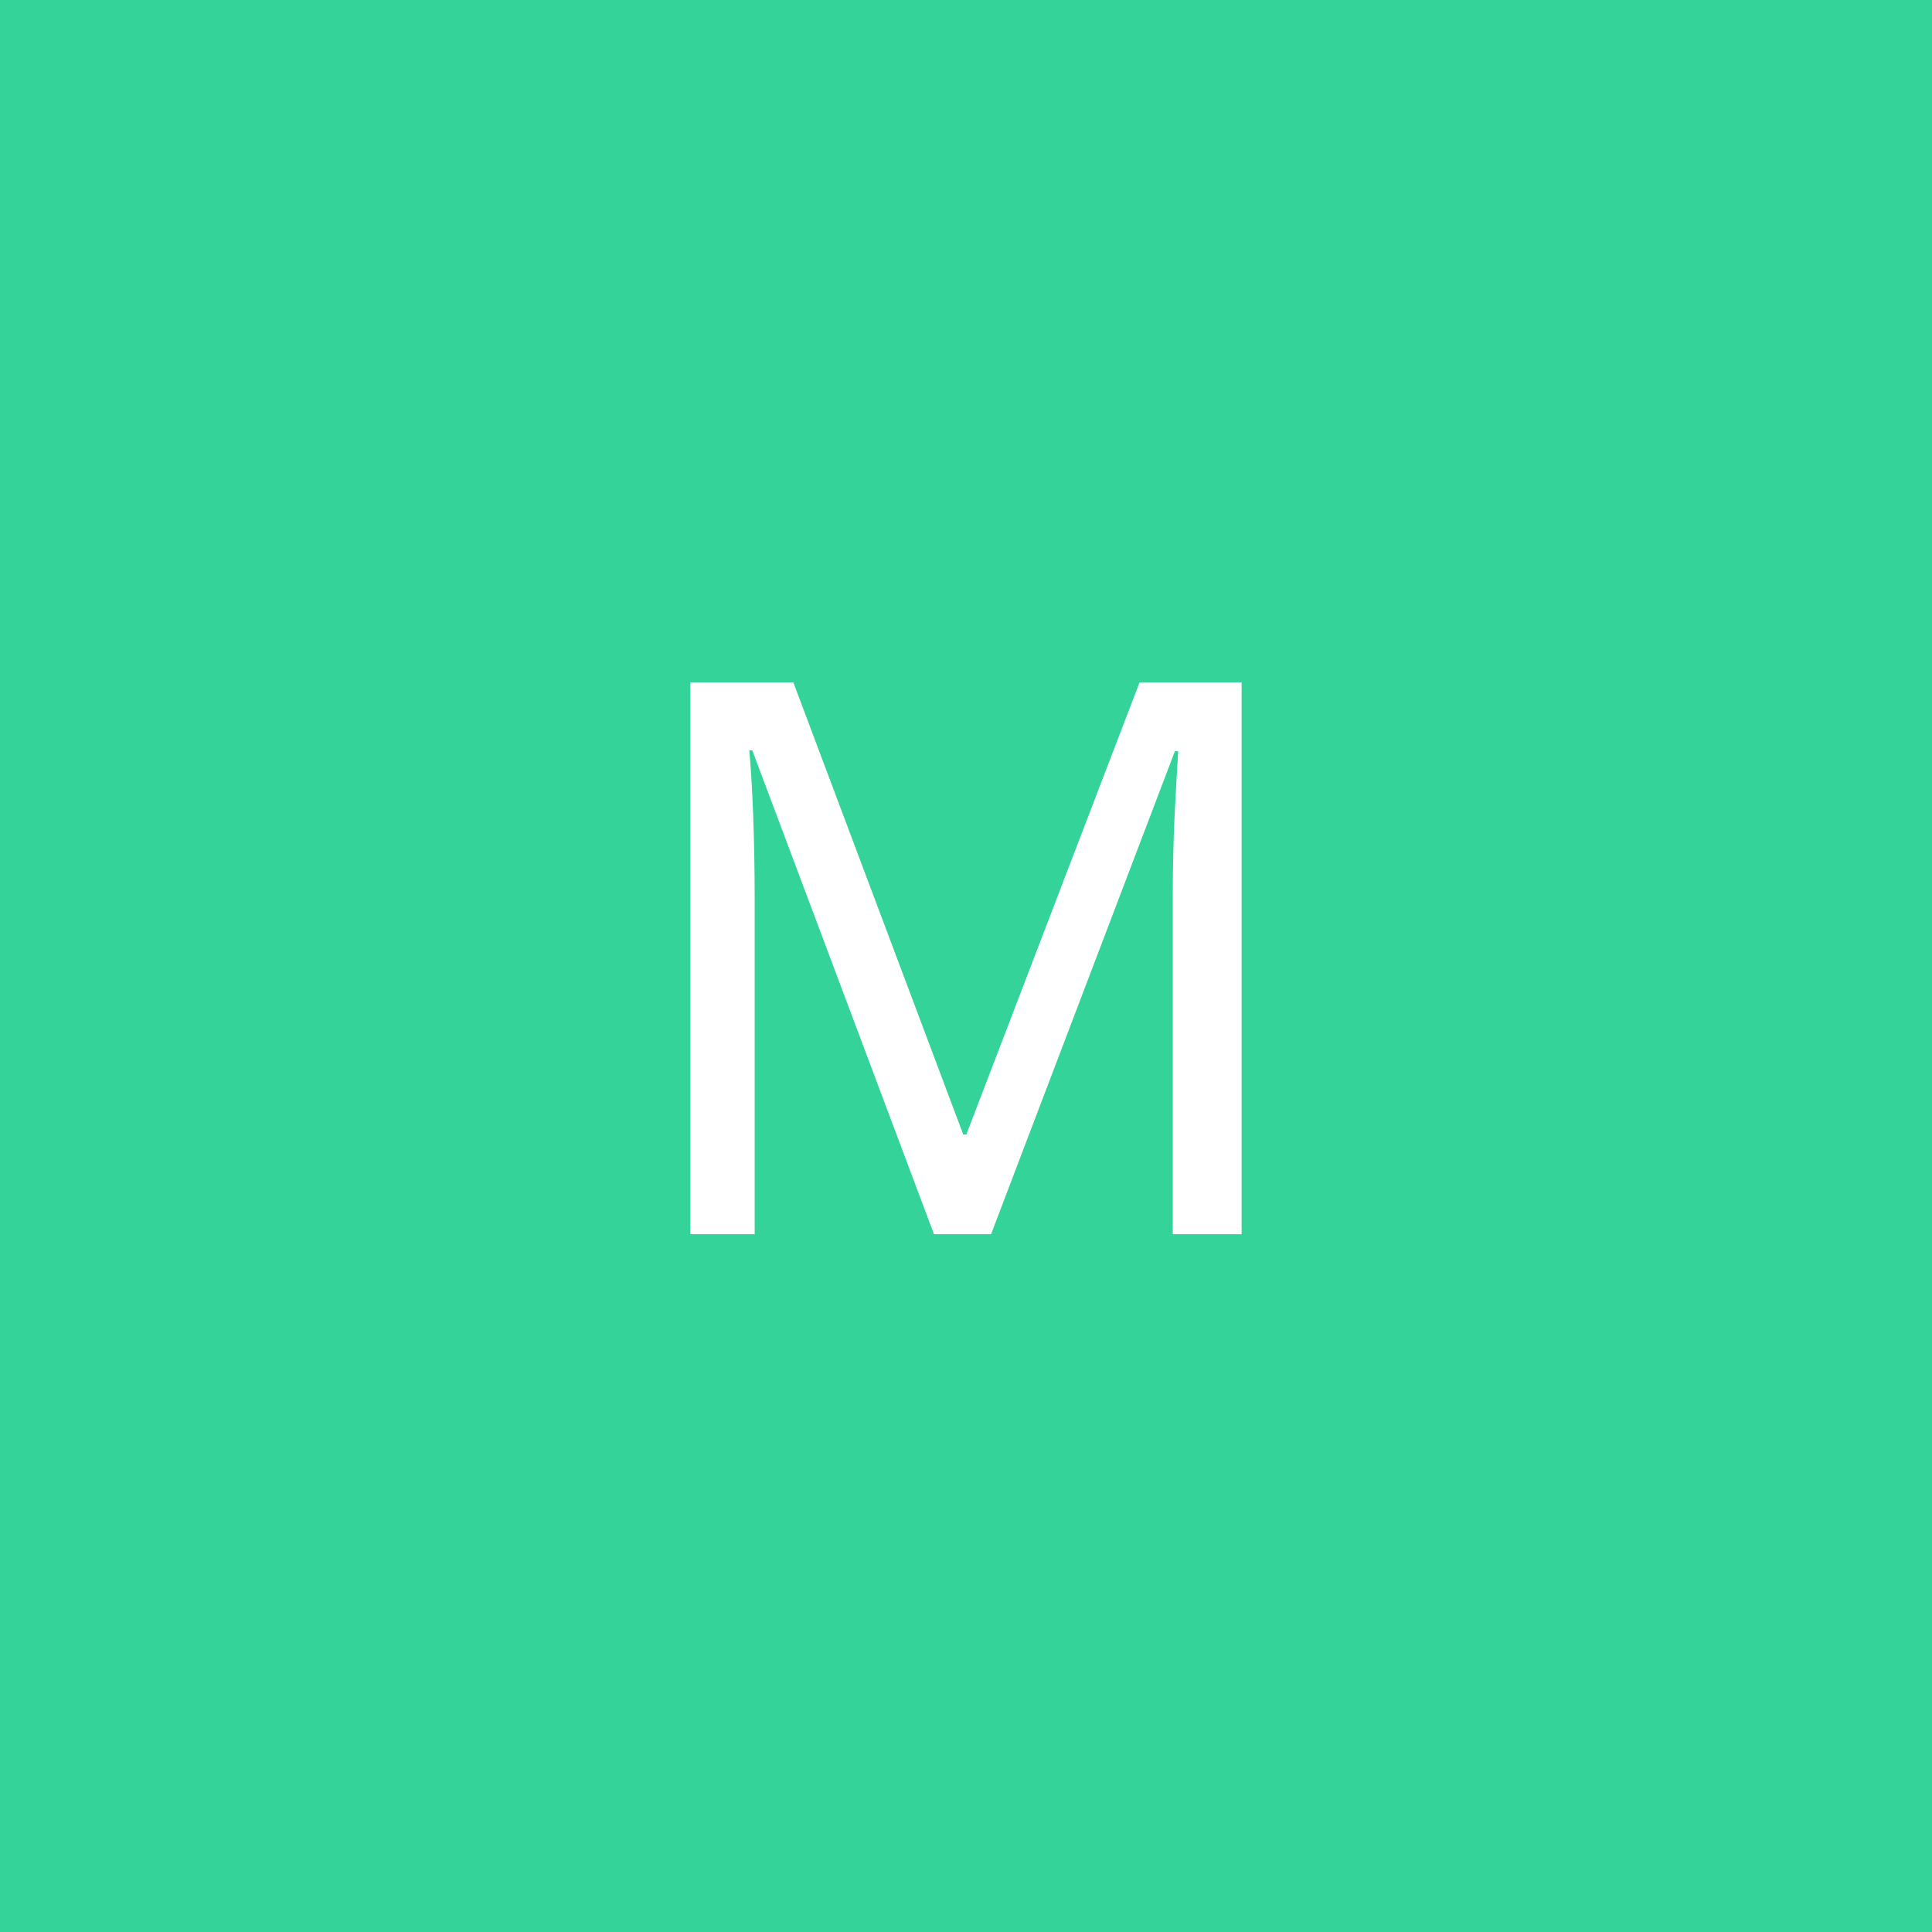
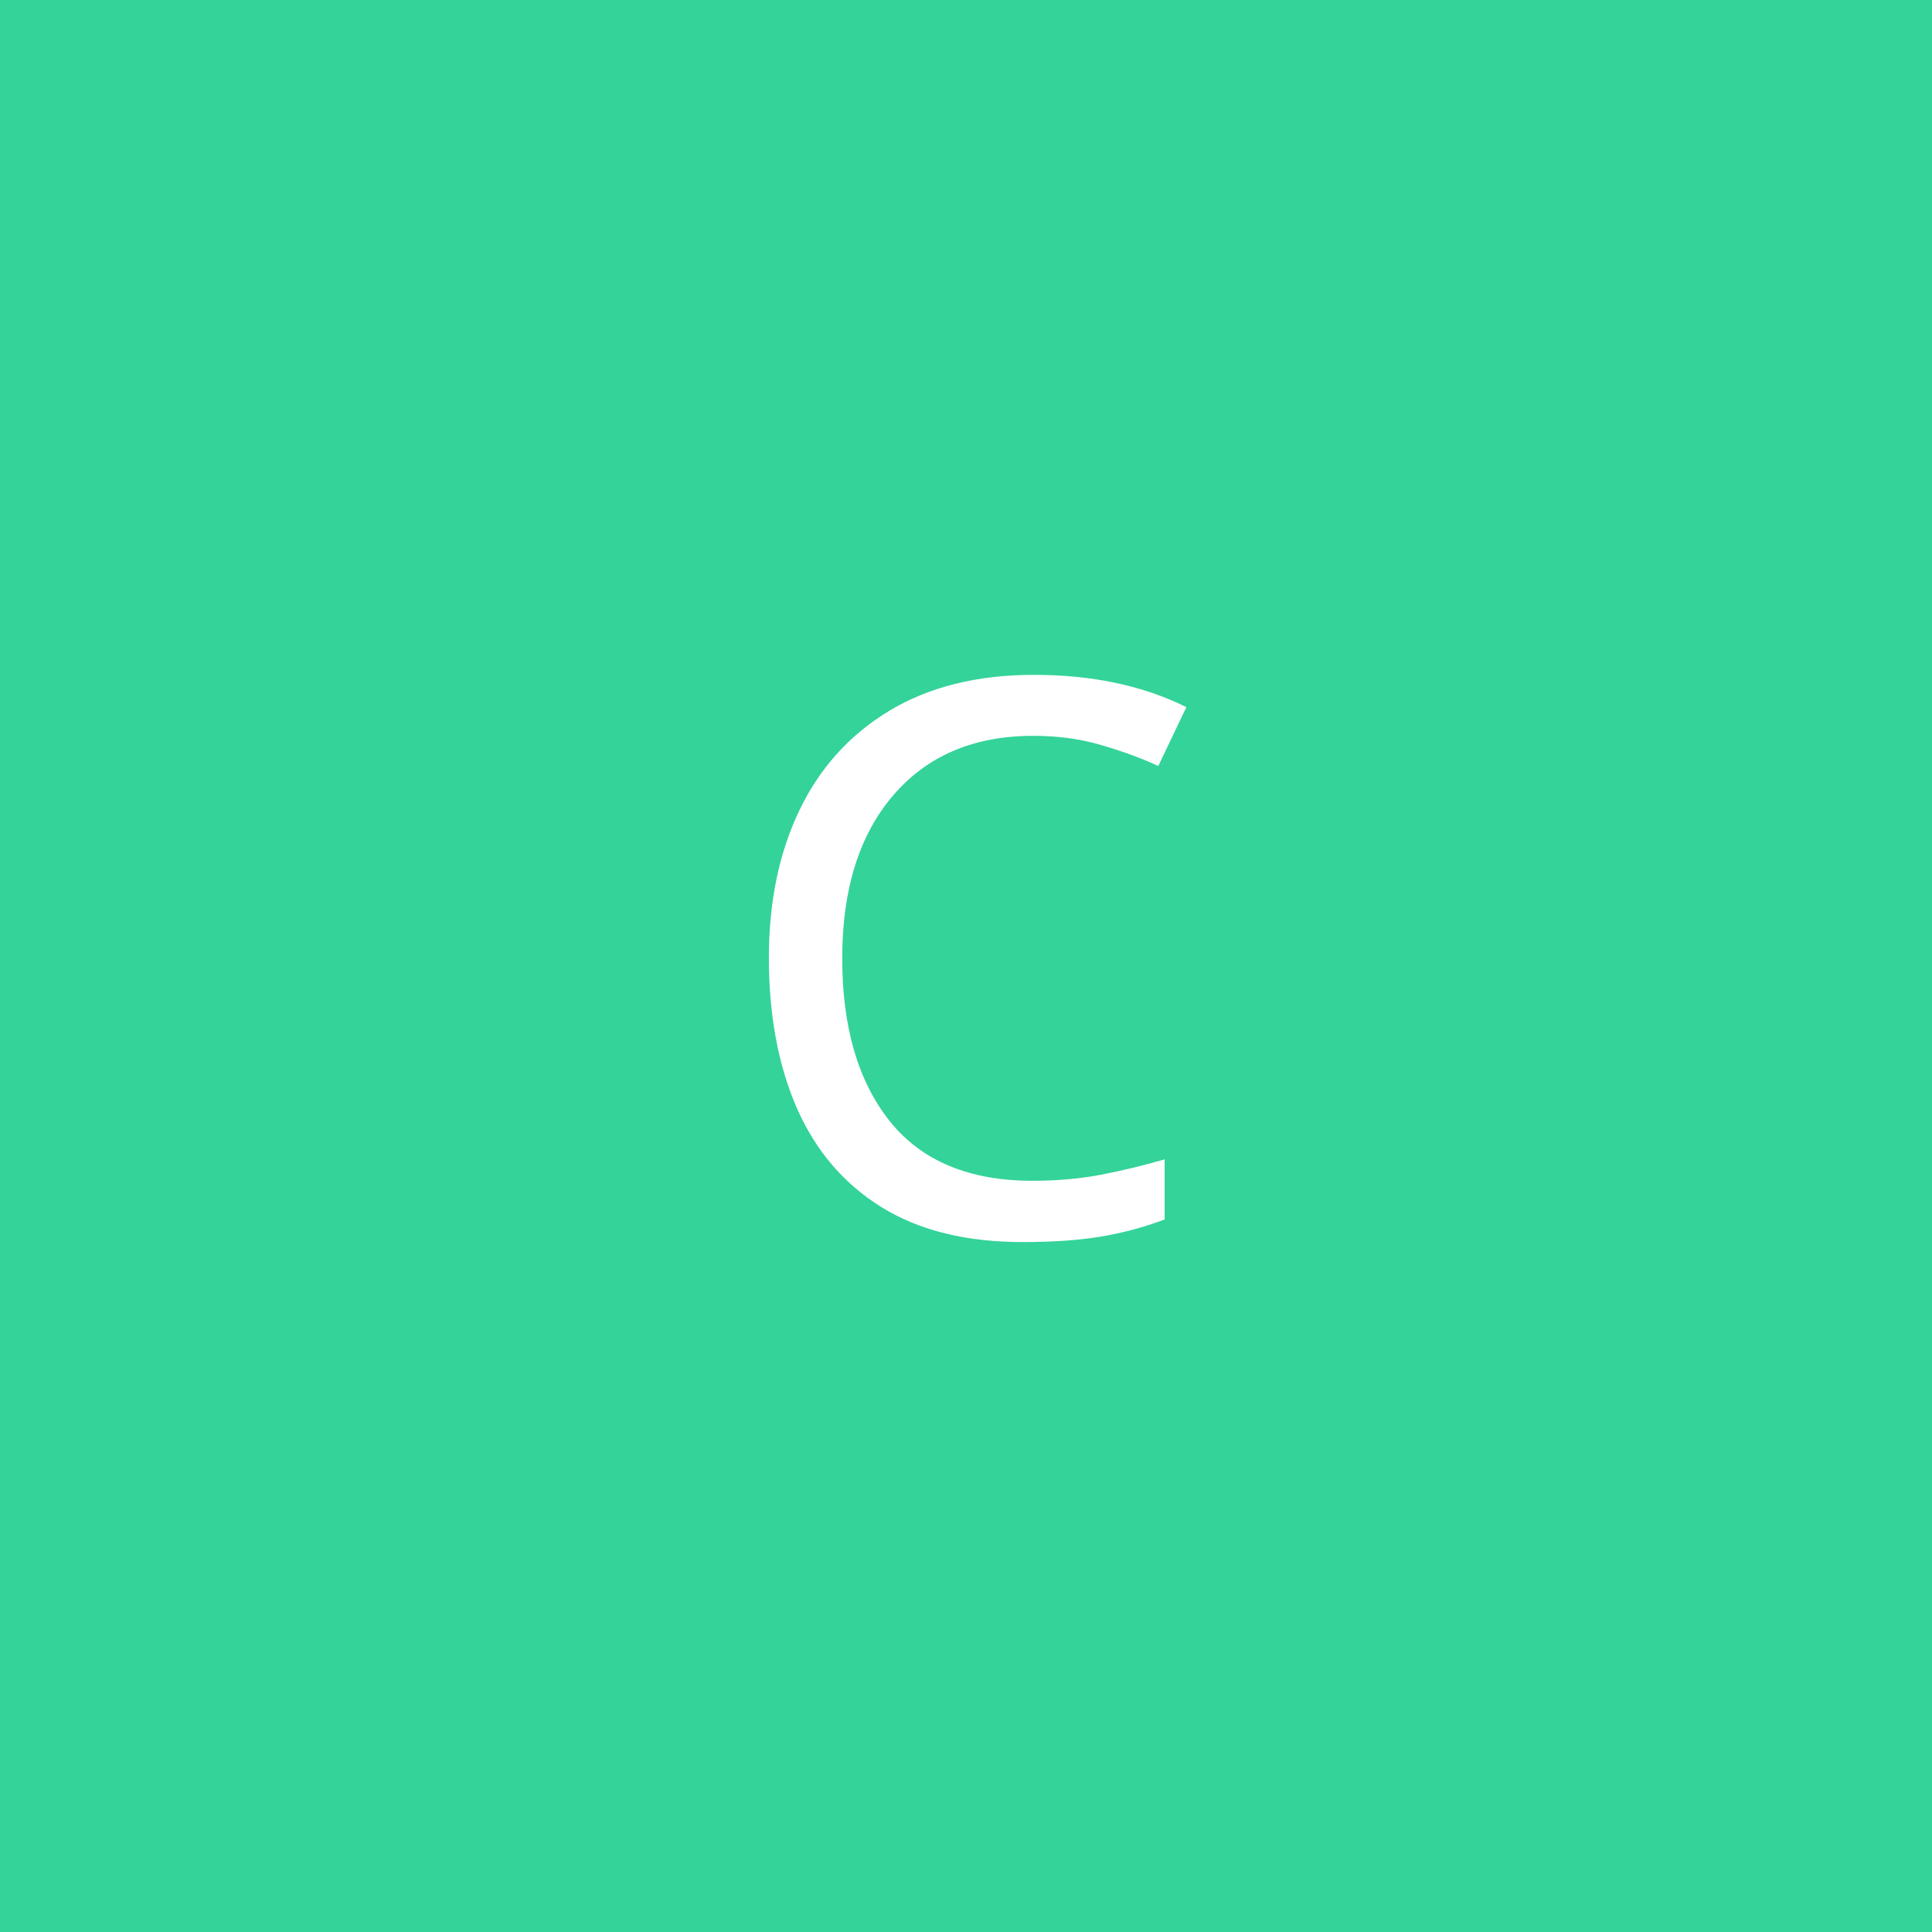
<svg xmlns="http://www.w3.org/2000/svg" viewBox="0 0 100 100">
  <rect width="100" height="100" fill="#34d399" />
-   <text x="50" y="50" dominant-baseline="middle" text-anchor="middle" font-size="40" fill="white" font-family="sans-serif">M</text>
+   <text x="50" y="50" dominant-baseline="middle" text-anchor="middle" font-size="40" fill="white" font-family="sans-serif">C</text>
</svg>
